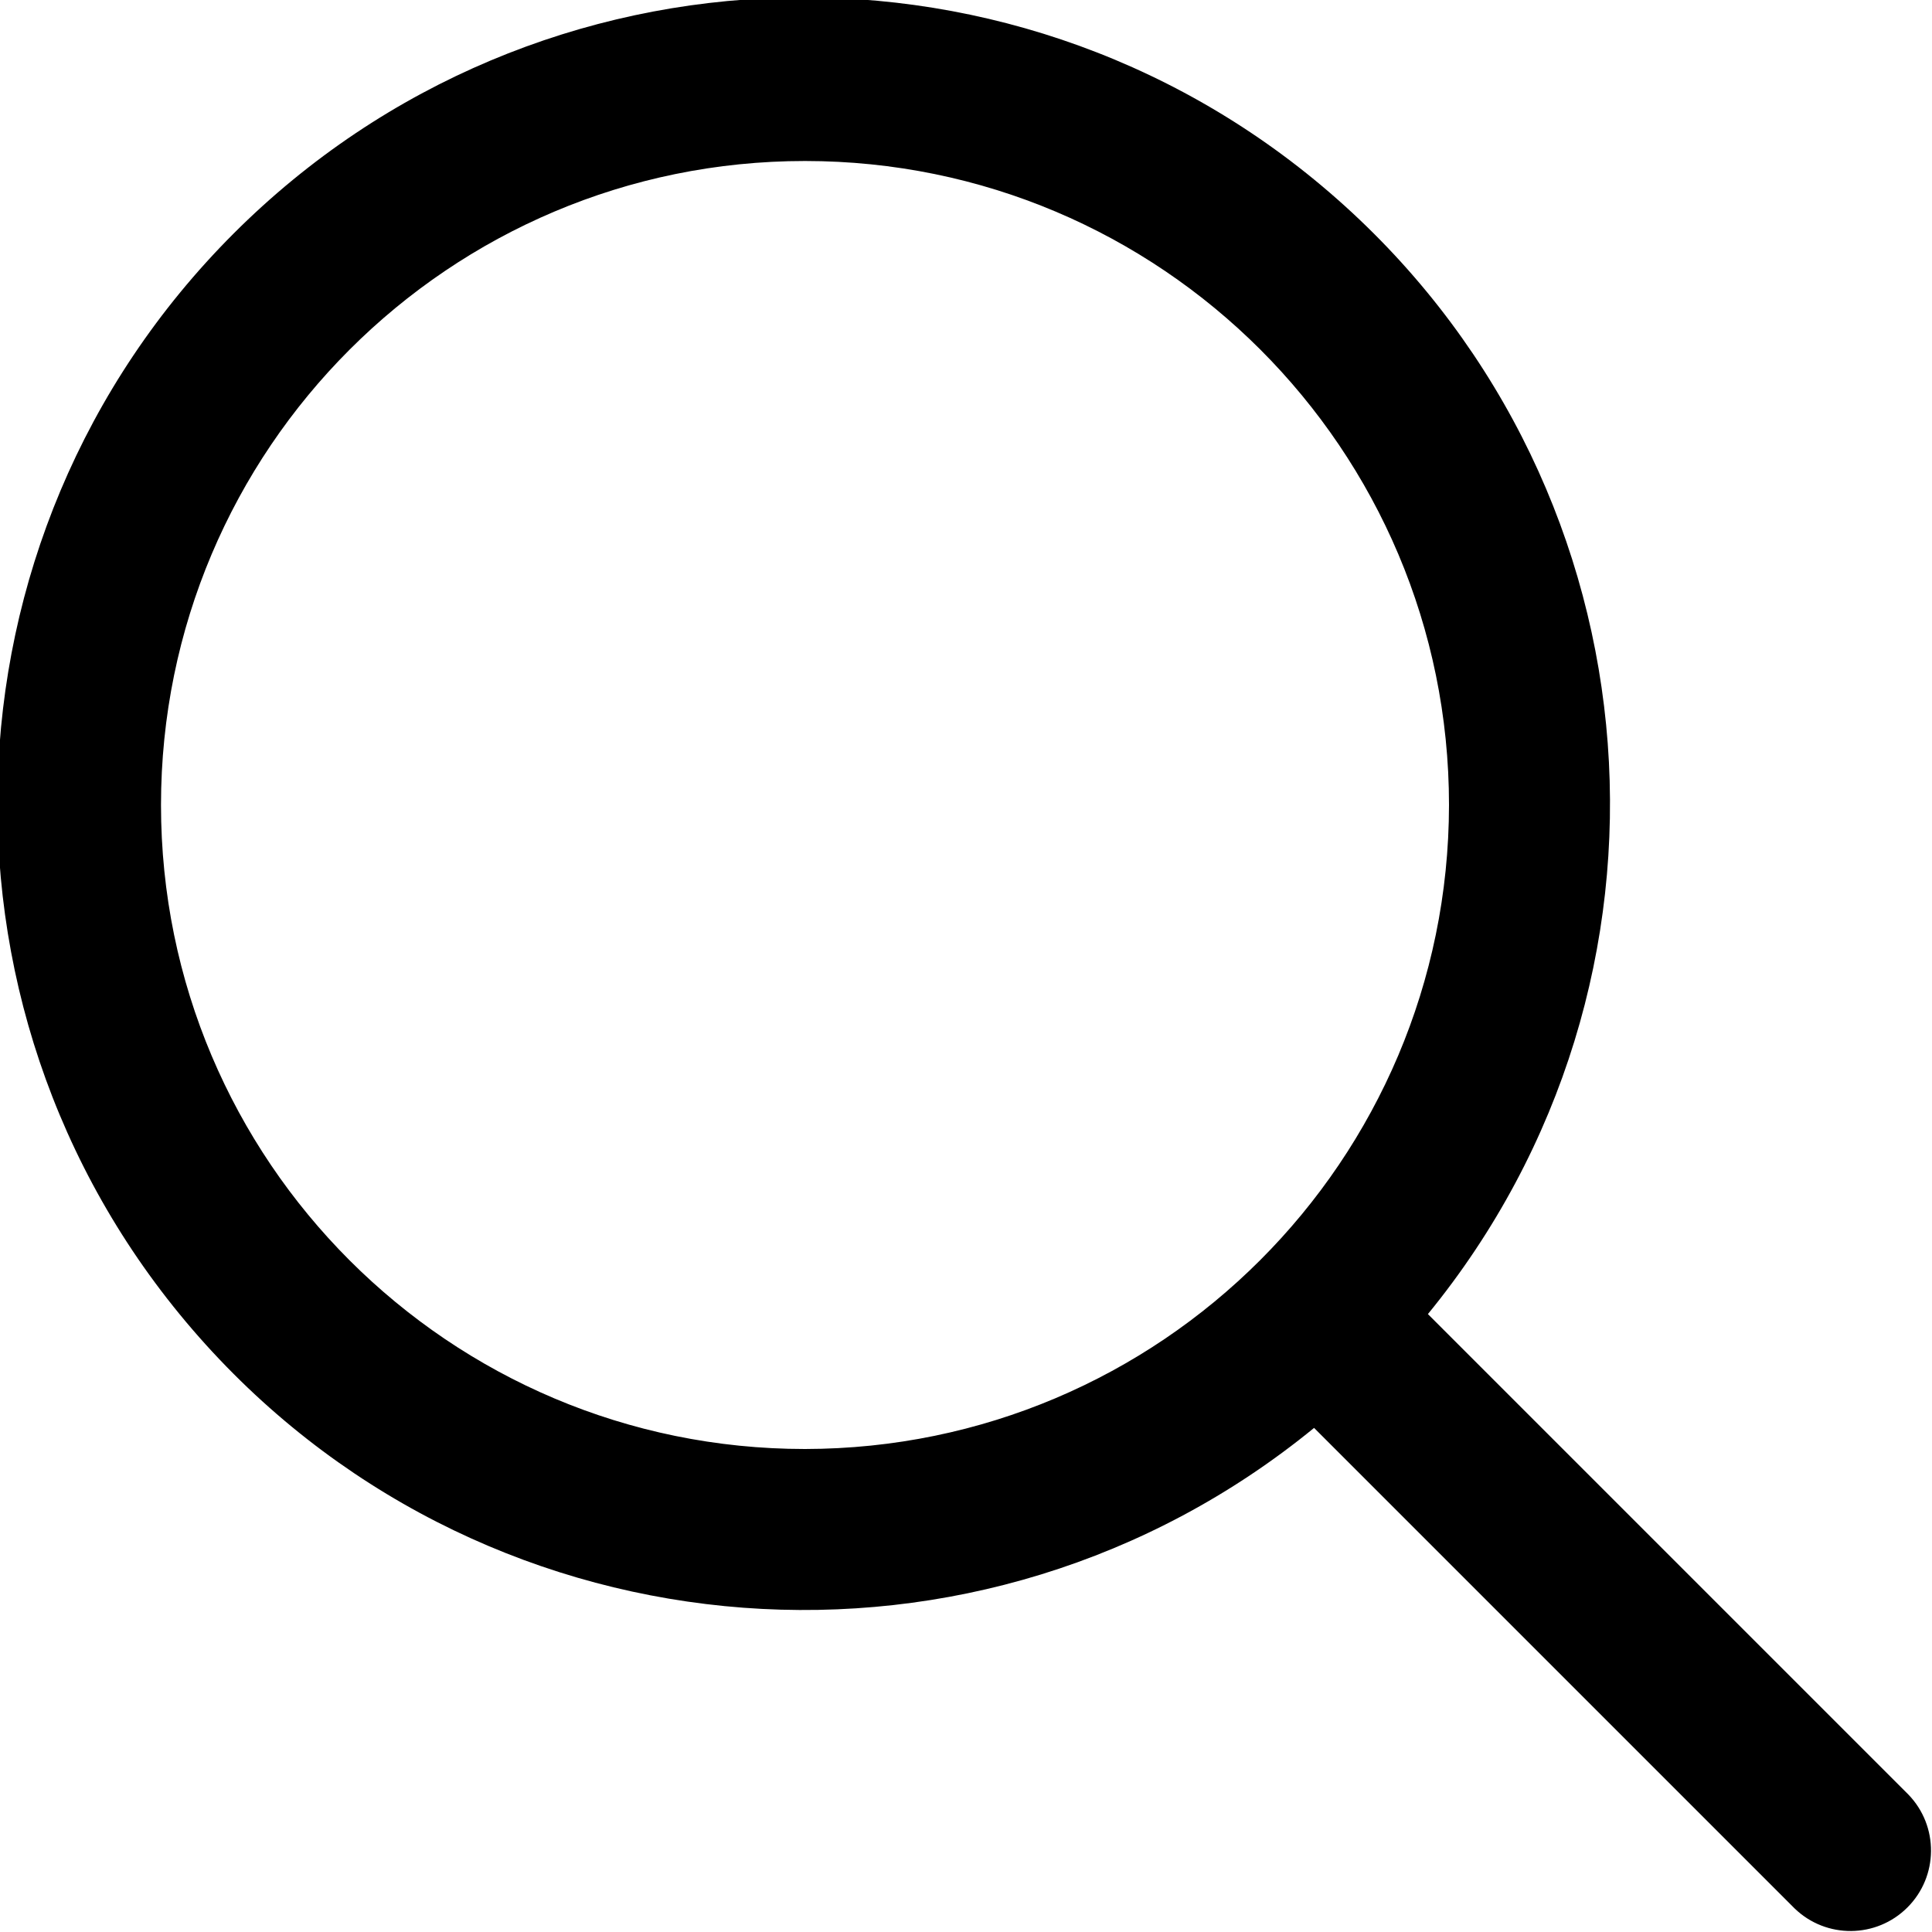
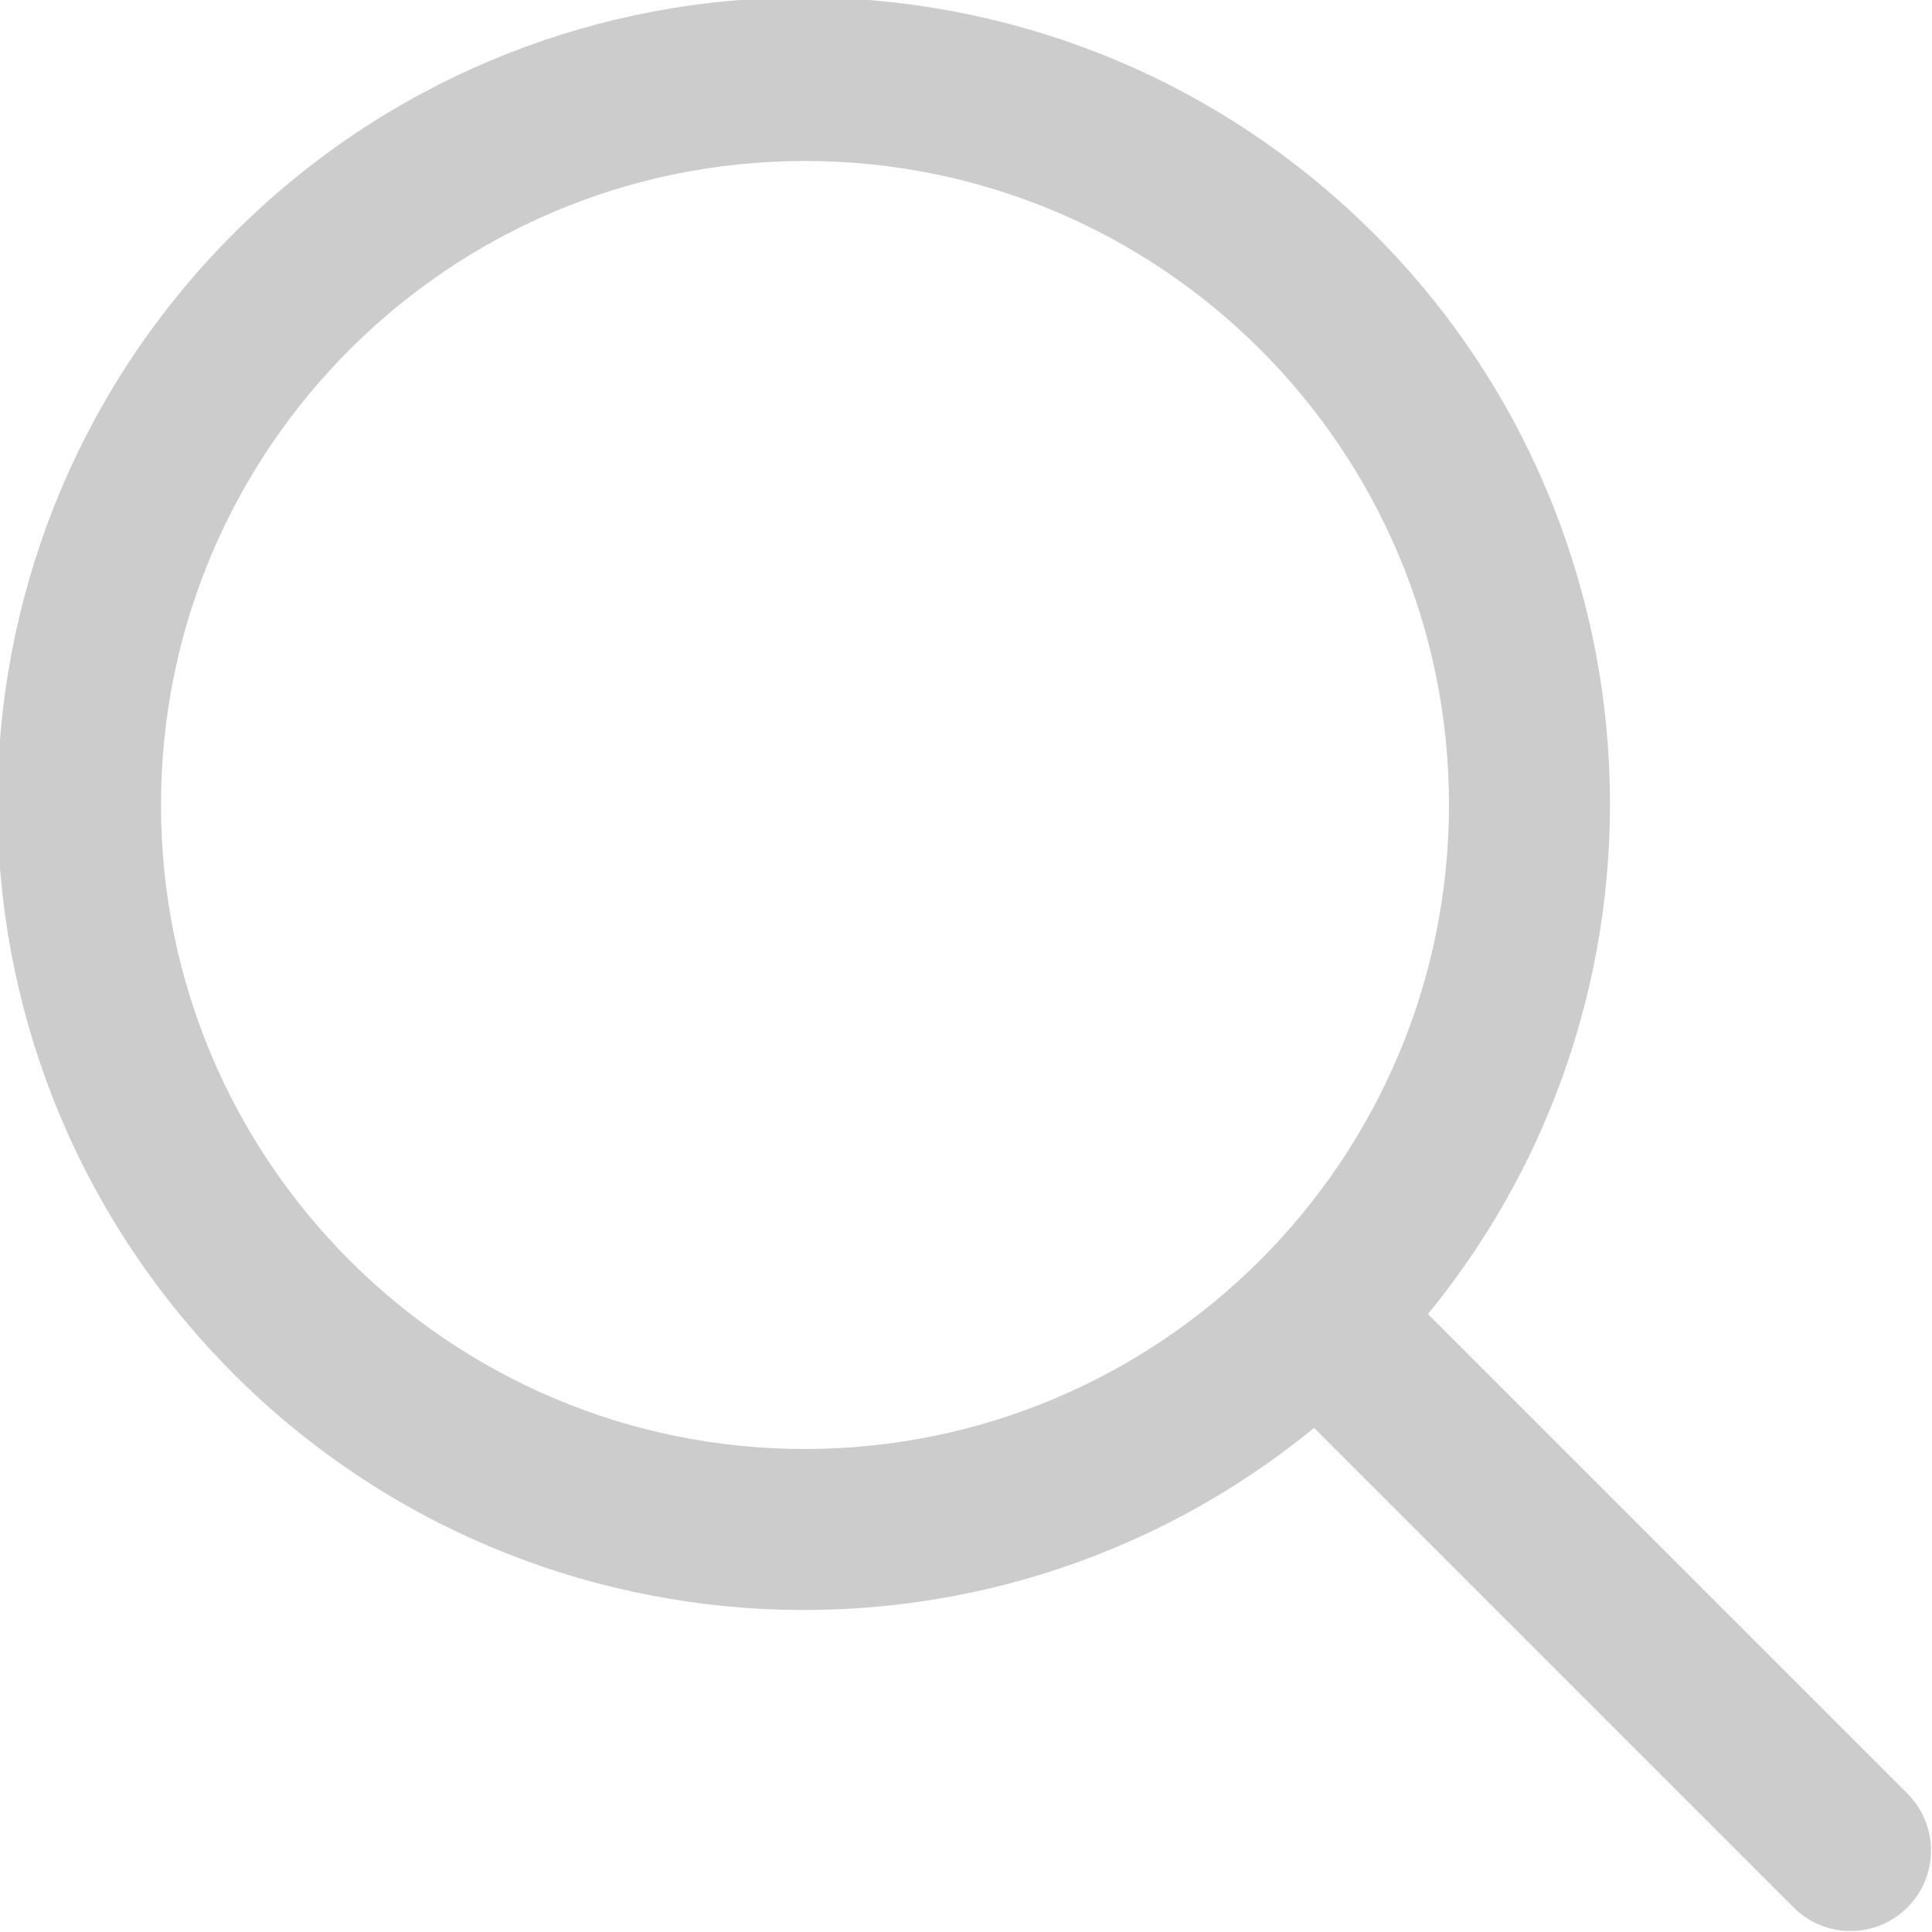
- <svg xmlns="http://www.w3.org/2000/svg" id="Outline" viewBox="0 0 24 24" width="512" height="512">
+ <svg xmlns="http://www.w3.org/2000/svg" id="Outline" viewBox="0 0 24 24" width="512" height="512" fill="#cccccc">
  <path d="M23.707,22.293l-5.969-5.969a10.016,10.016,0,1,0-1.414,1.414l5.969,5.969a1,1,0,0,0,1.414-1.414ZM10,18a8,8,0,1,1,8-8A8.009,8.009,0,0,1,10,18Z" />
</svg>
